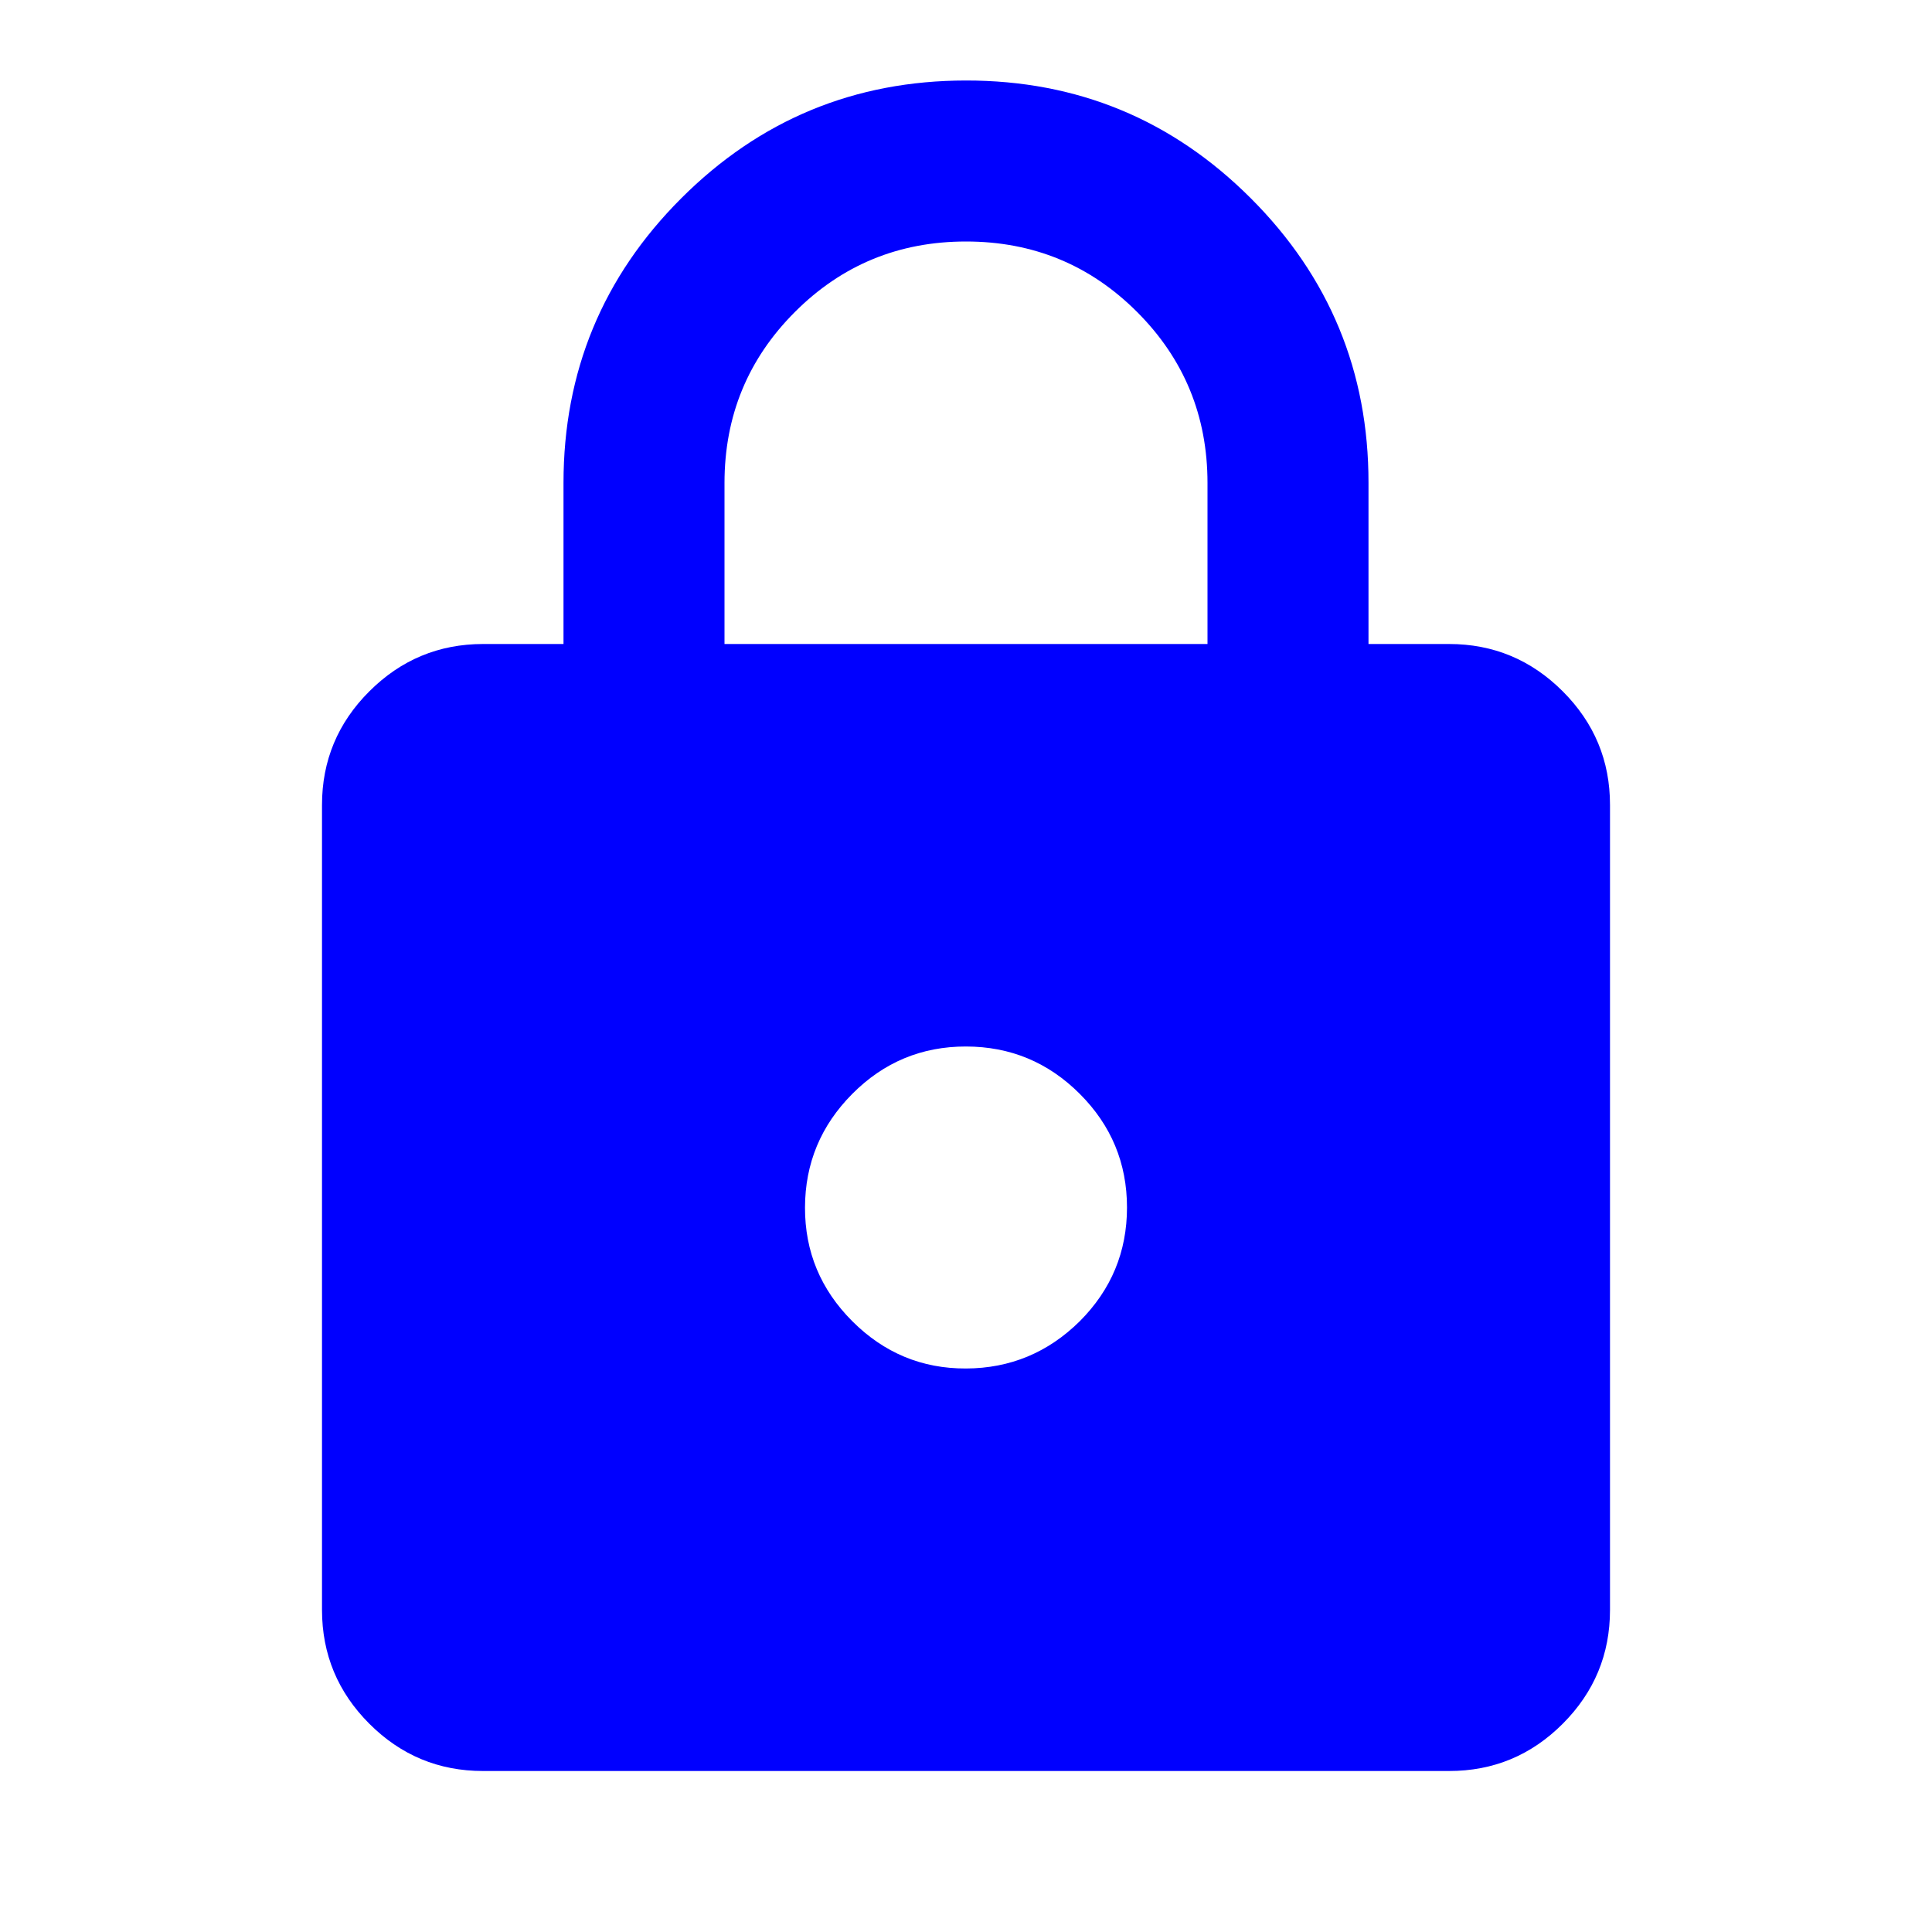
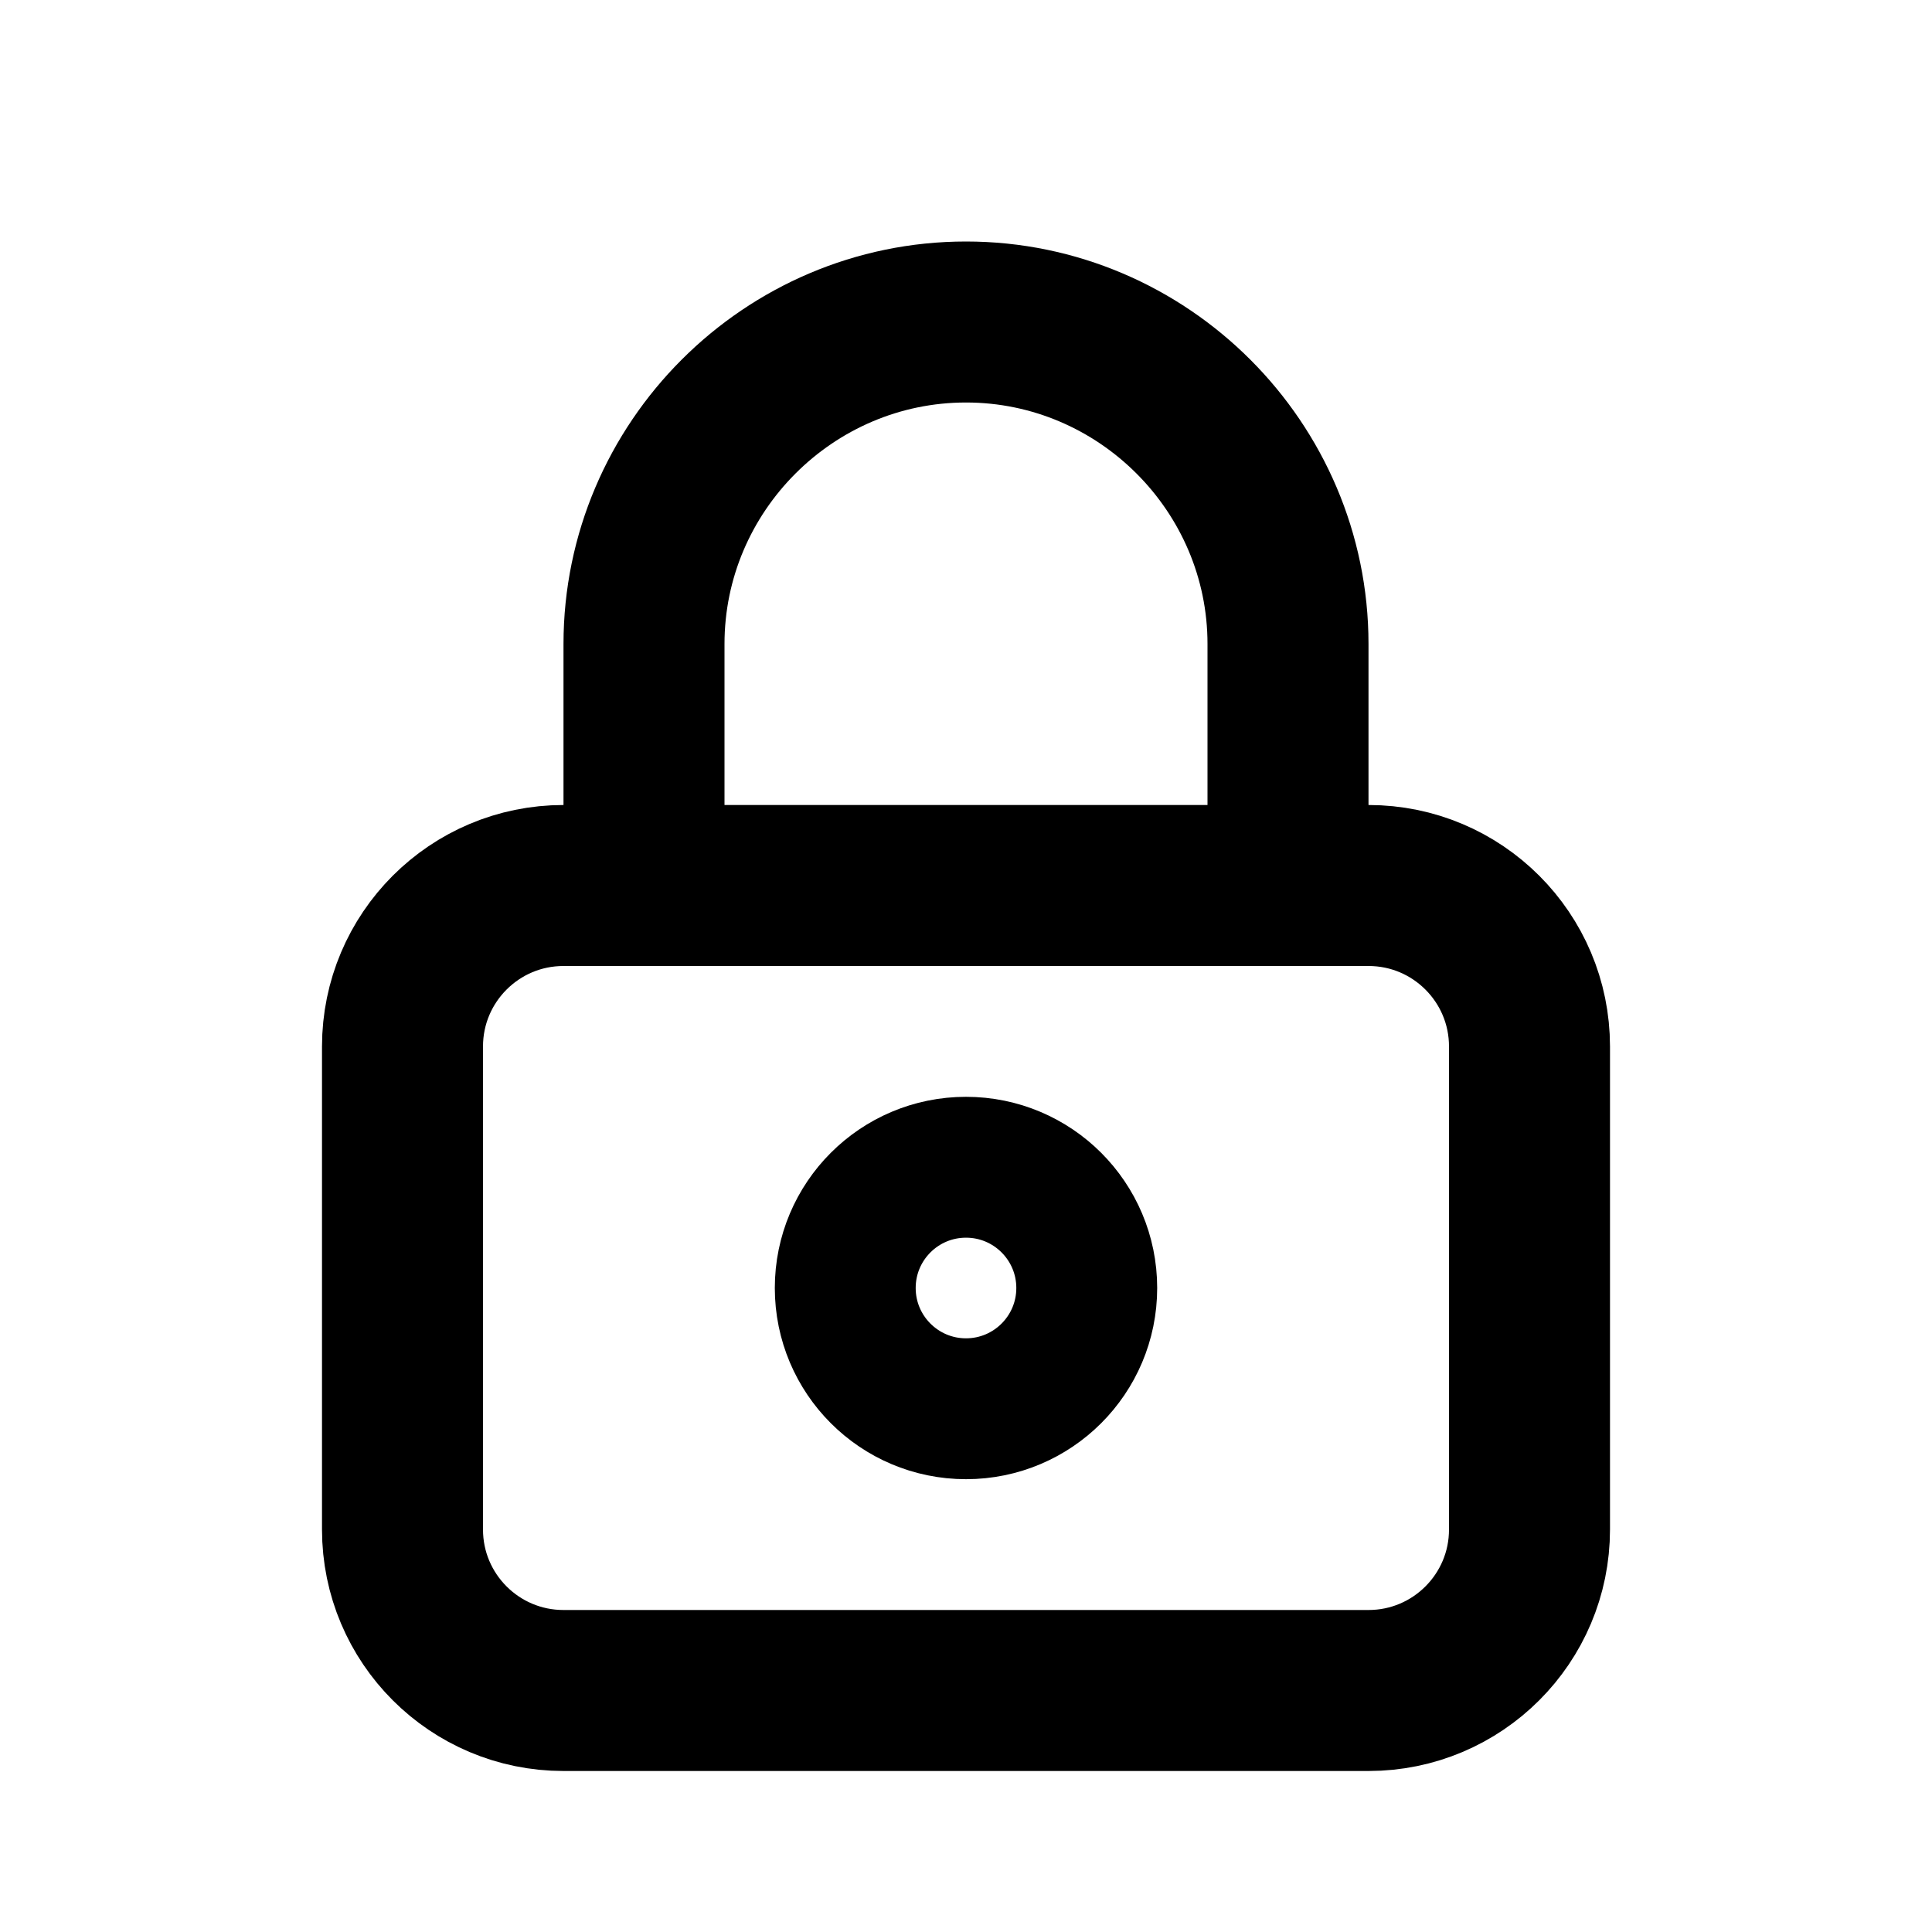
- <svg xmlns="http://www.w3.org/2000/svg" width="1em" height="1em" viewBox="0 0 24 24">
-   <path fill="#0000ff" d="M6 22q-.825 0-1.412-.587T4 20V10q0-.825.588-1.412T6 8h1V6q0-2.075 1.463-3.537T12 1t3.538 1.463T17 6v2h1q.825 0 1.413.588T20 10v10q0 .825-.587 1.413T18 22zm7.413-5.587Q14 15.825 14 15t-.587-1.412T12 13t-1.412.588T10 15t.588 1.413T12 17t1.413-.587M9 8h6V6q0-1.25-.875-2.125T12 3t-2.125.875T9 6z" />
+ <svg xmlns="http://www.w3.org/2000/svg" width="48" height="48" viewBox="0 0 48 48" fill="none">
+   <rect x="10" y="22" width="28" height="20" rx="4" stroke="#000000" stroke-width="4" stroke-linecap="round" stroke-linejoin="round" />
+   <path d="M16 22V16C16 11.6 19.6 8 24 8C28.4 8 32 11.6 32 16V22" stroke="#000000" stroke-width="4" stroke-linecap="round" stroke-linejoin="round" />
+   <circle cx="24" cy="32" r="3" stroke="#000000" stroke-width="3.5" />
</svg>
